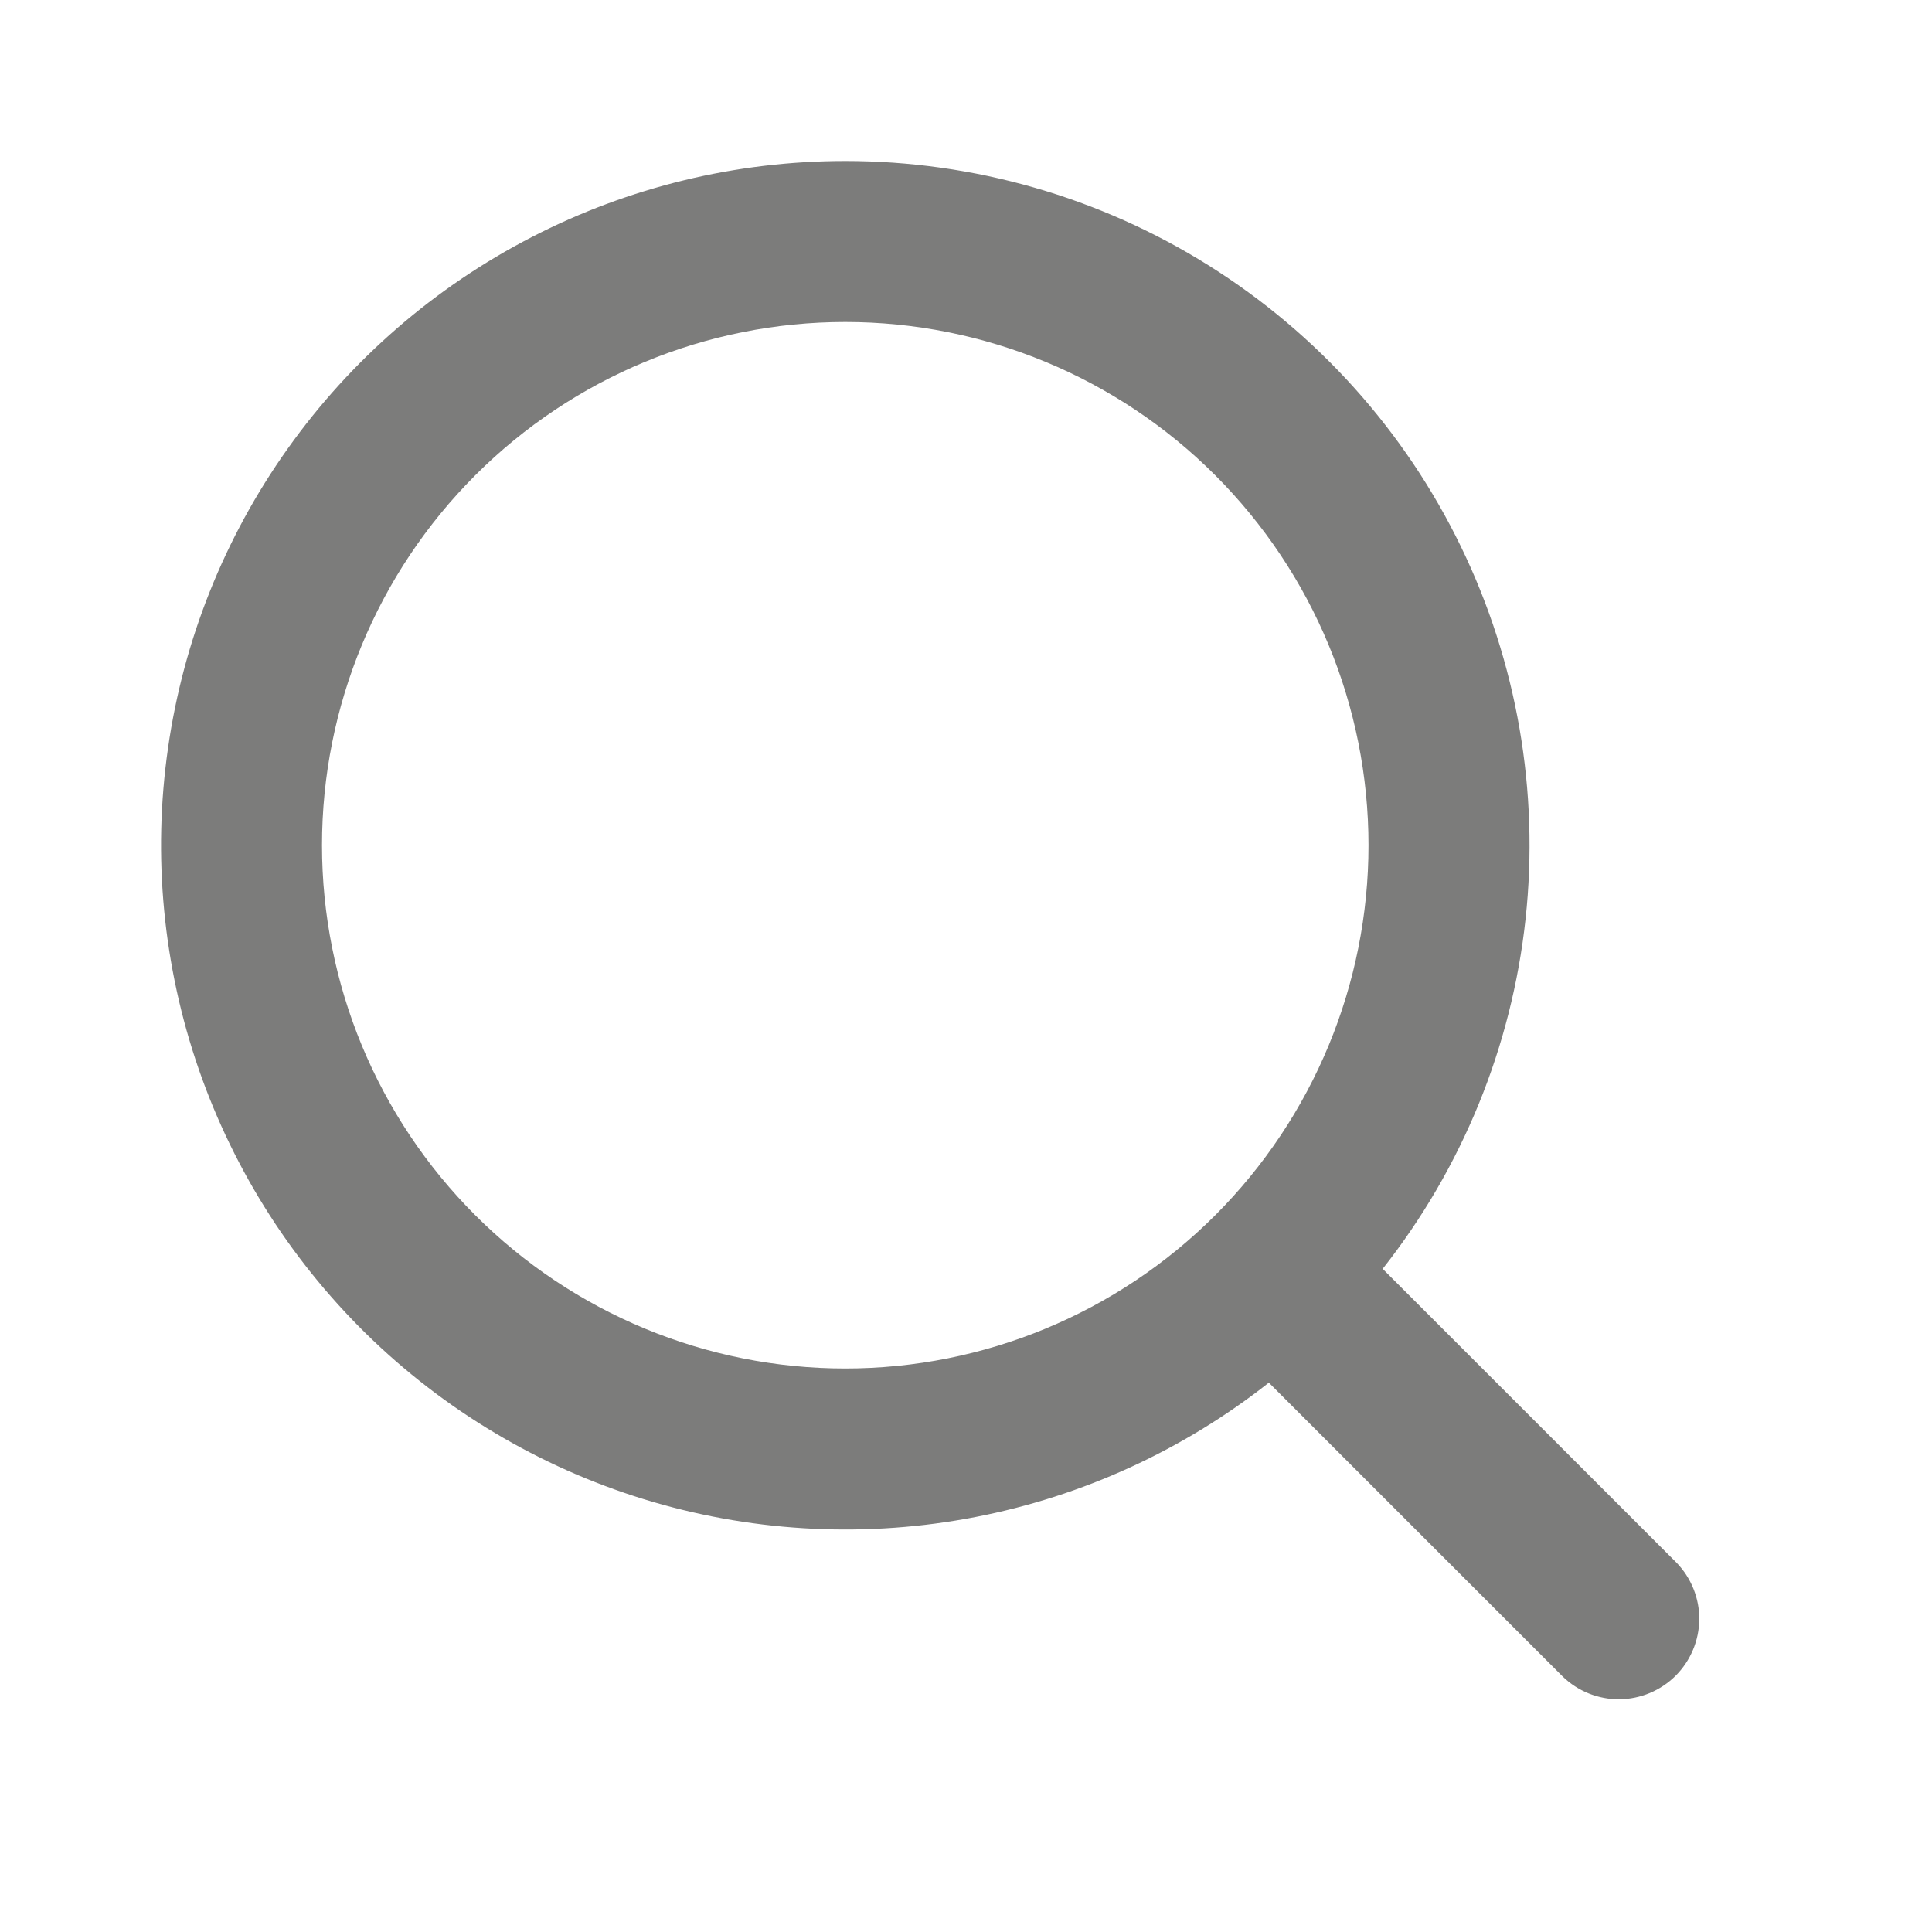
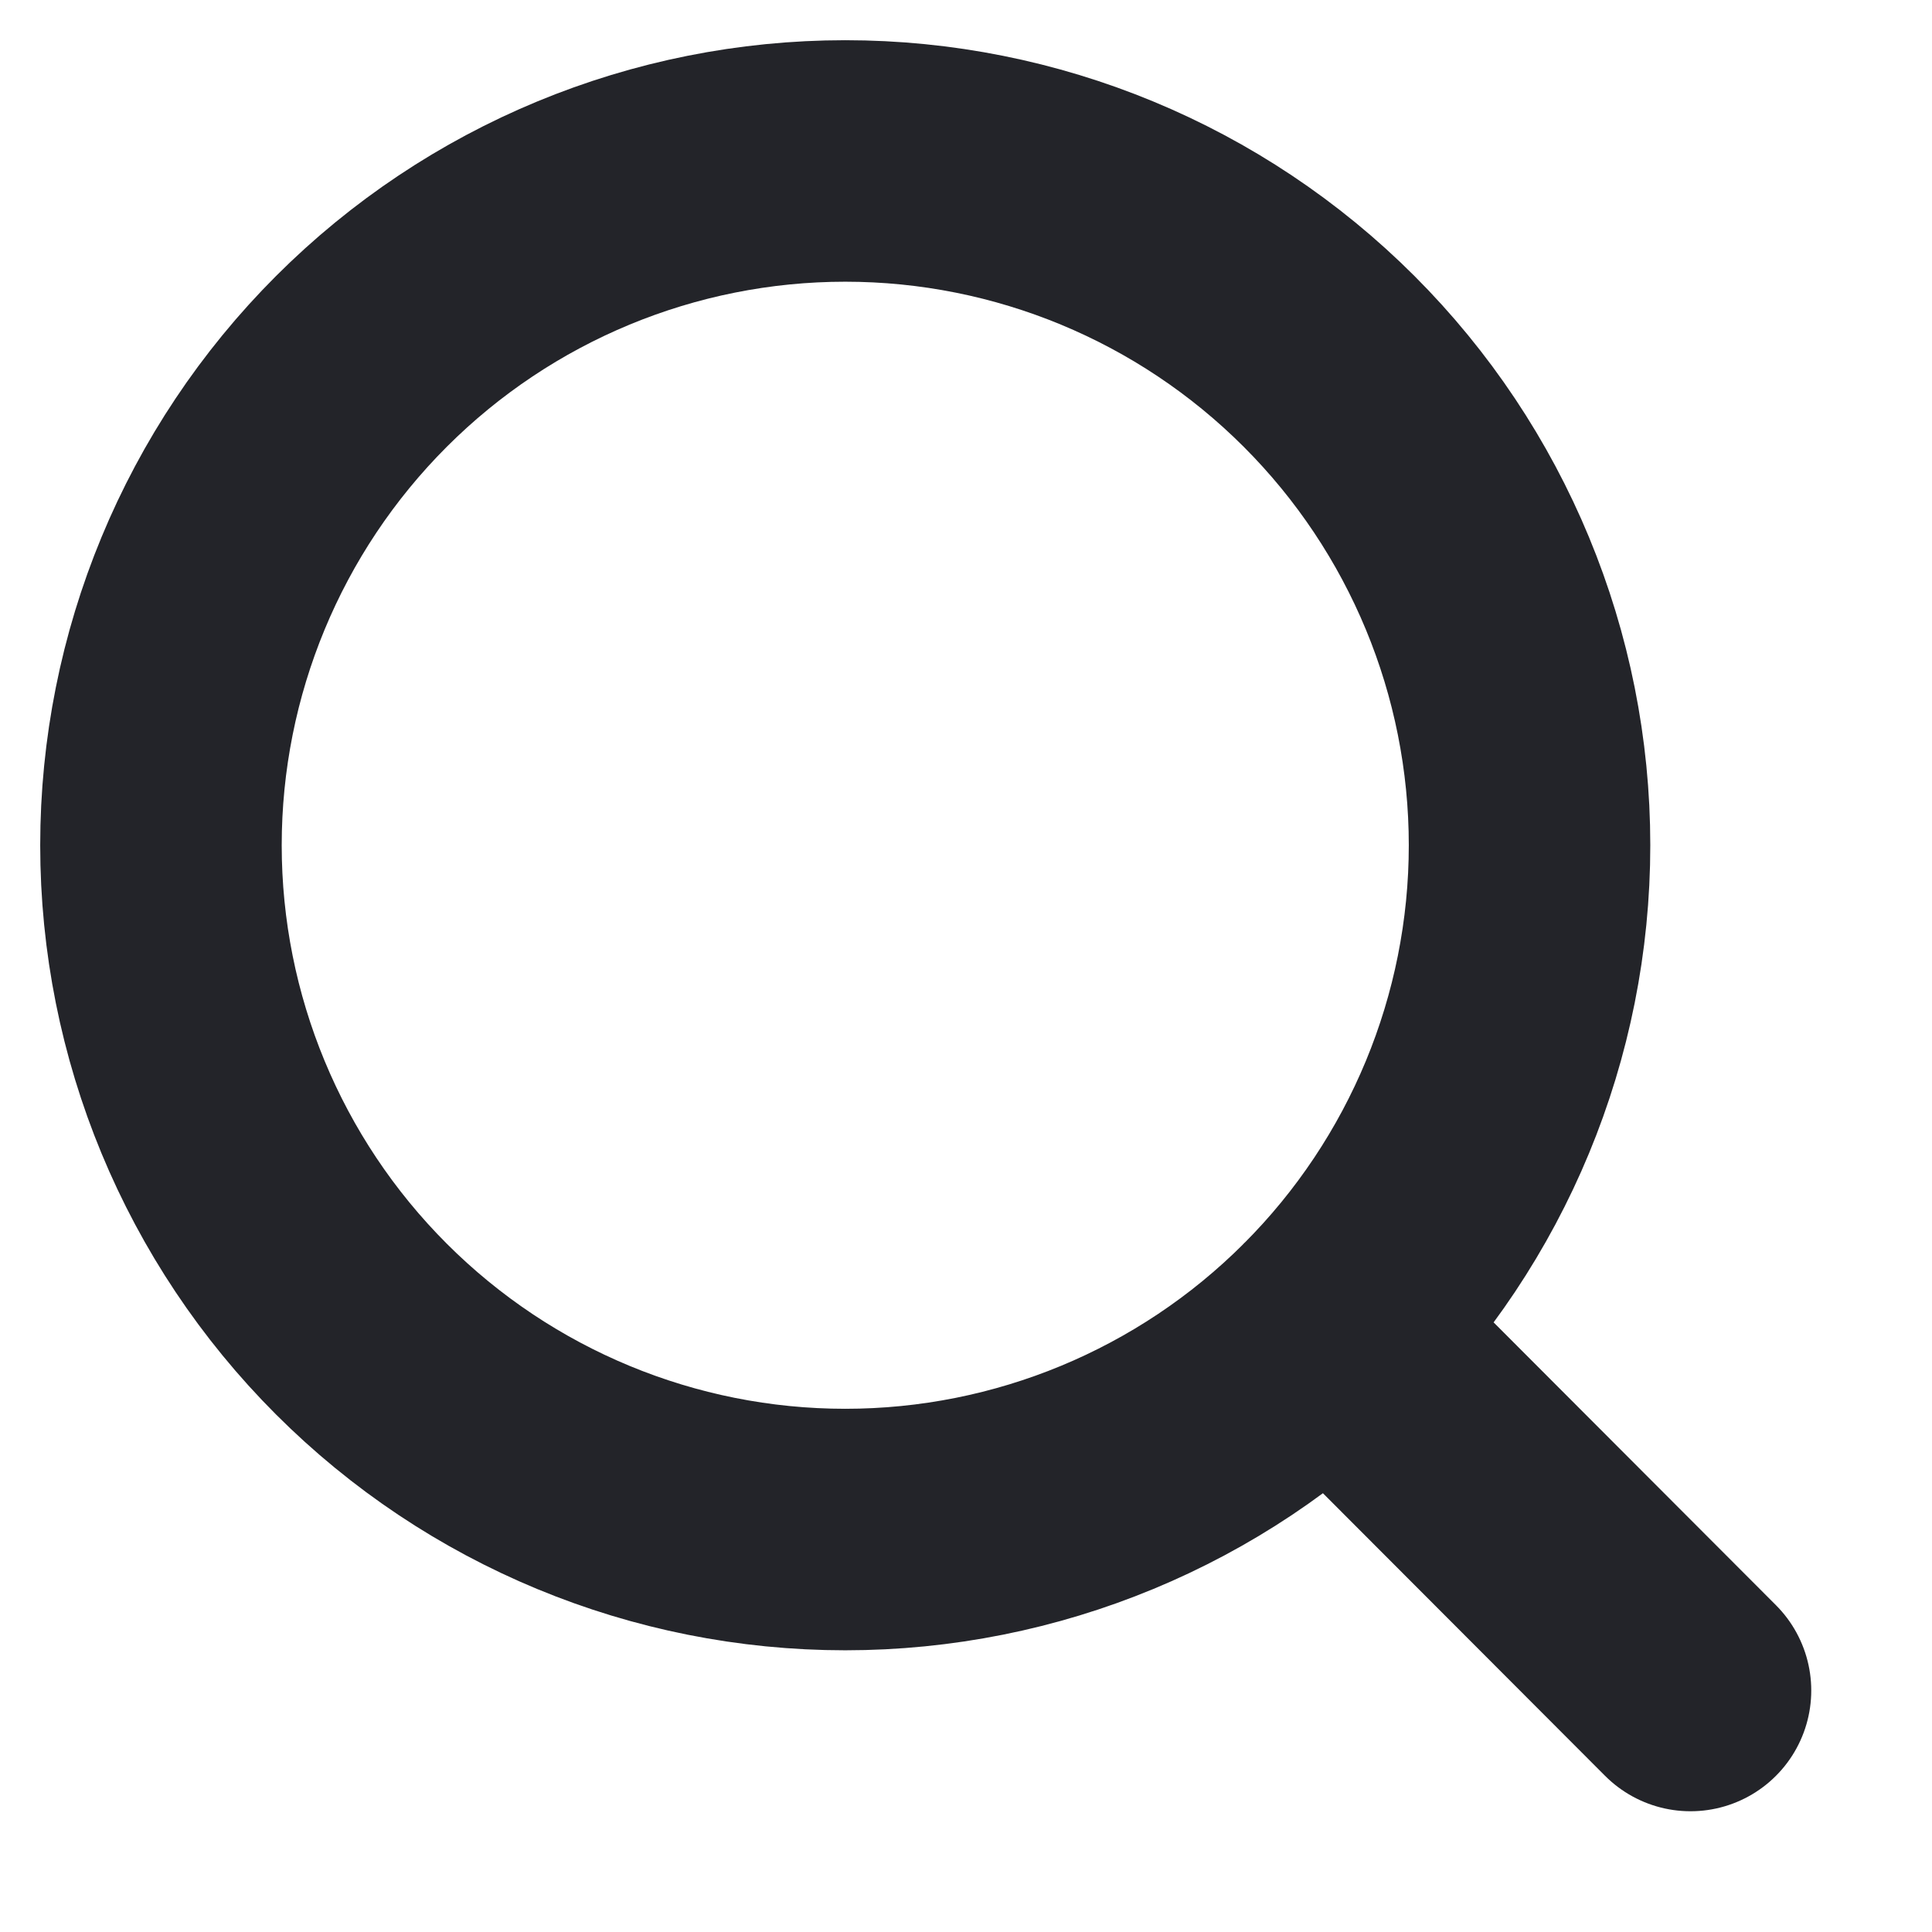
- <svg xmlns="http://www.w3.org/2000/svg" width="24" height="24" viewBox="0 0 24 24" fill="none">
-   <path fill-rule="evenodd" clip-rule="evenodd" d="M10.5 2C9.145 2 7.809 2.324 6.604 2.946C5.4 3.567 4.361 4.467 3.575 5.572C2.789 6.676 2.279 7.952 2.087 9.294C1.894 10.636 2.026 12.004 2.47 13.285C2.914 14.565 3.658 15.721 4.639 16.656C5.621 17.59 6.812 18.277 8.113 18.658C9.413 19.038 10.786 19.103 12.117 18.845C13.448 18.587 14.697 18.015 15.762 17.176L19.414 20.828C19.603 21.01 19.855 21.111 20.117 21.109C20.38 21.106 20.63 21.001 20.816 20.816C21.001 20.63 21.106 20.38 21.109 20.117C21.111 19.855 21.01 19.603 20.828 19.414L17.176 15.762C18.164 14.509 18.779 13.002 18.951 11.416C19.123 9.829 18.845 8.226 18.148 6.79C17.452 5.354 16.365 4.143 15.012 3.296C13.66 2.449 12.096 2 10.5 2ZM4 10.5C4 8.776 4.685 7.123 5.904 5.904C7.123 4.685 8.776 4 10.5 4C12.224 4 13.877 4.685 15.096 5.904C16.315 7.123 17 8.776 17 10.5C17 12.224 16.315 13.877 15.096 15.096C13.877 16.315 12.224 17 10.5 17C8.776 17 7.123 16.315 5.904 15.096C4.685 13.877 4 12.224 4 10.5Z" fill="#7C7C7B" />
+ <svg xmlns="http://www.w3.org/2000/svg" width="16" height="16" viewBox="0 0 16 16" fill="none">
+   <path d="M14 14L11.009 11.004M12.667 7C12.667 8.503 12.07 9.944 11.007 11.007C9.944 12.07 8.503 12.667 7 12.667C5.497 12.667 4.056 12.07 2.993 11.007C1.93 9.944 1.333 8.503 1.333 7C1.333 5.497 1.93 4.056 2.993 2.993C4.056 1.93 5.497 1.333 7 1.333C8.503 1.333 9.944 1.93 11.007 2.993C12.07 4.056 12.667 5.497 12.667 7Z" stroke="#232429" stroke-width="2" stroke-linecap="round" />
</svg>
